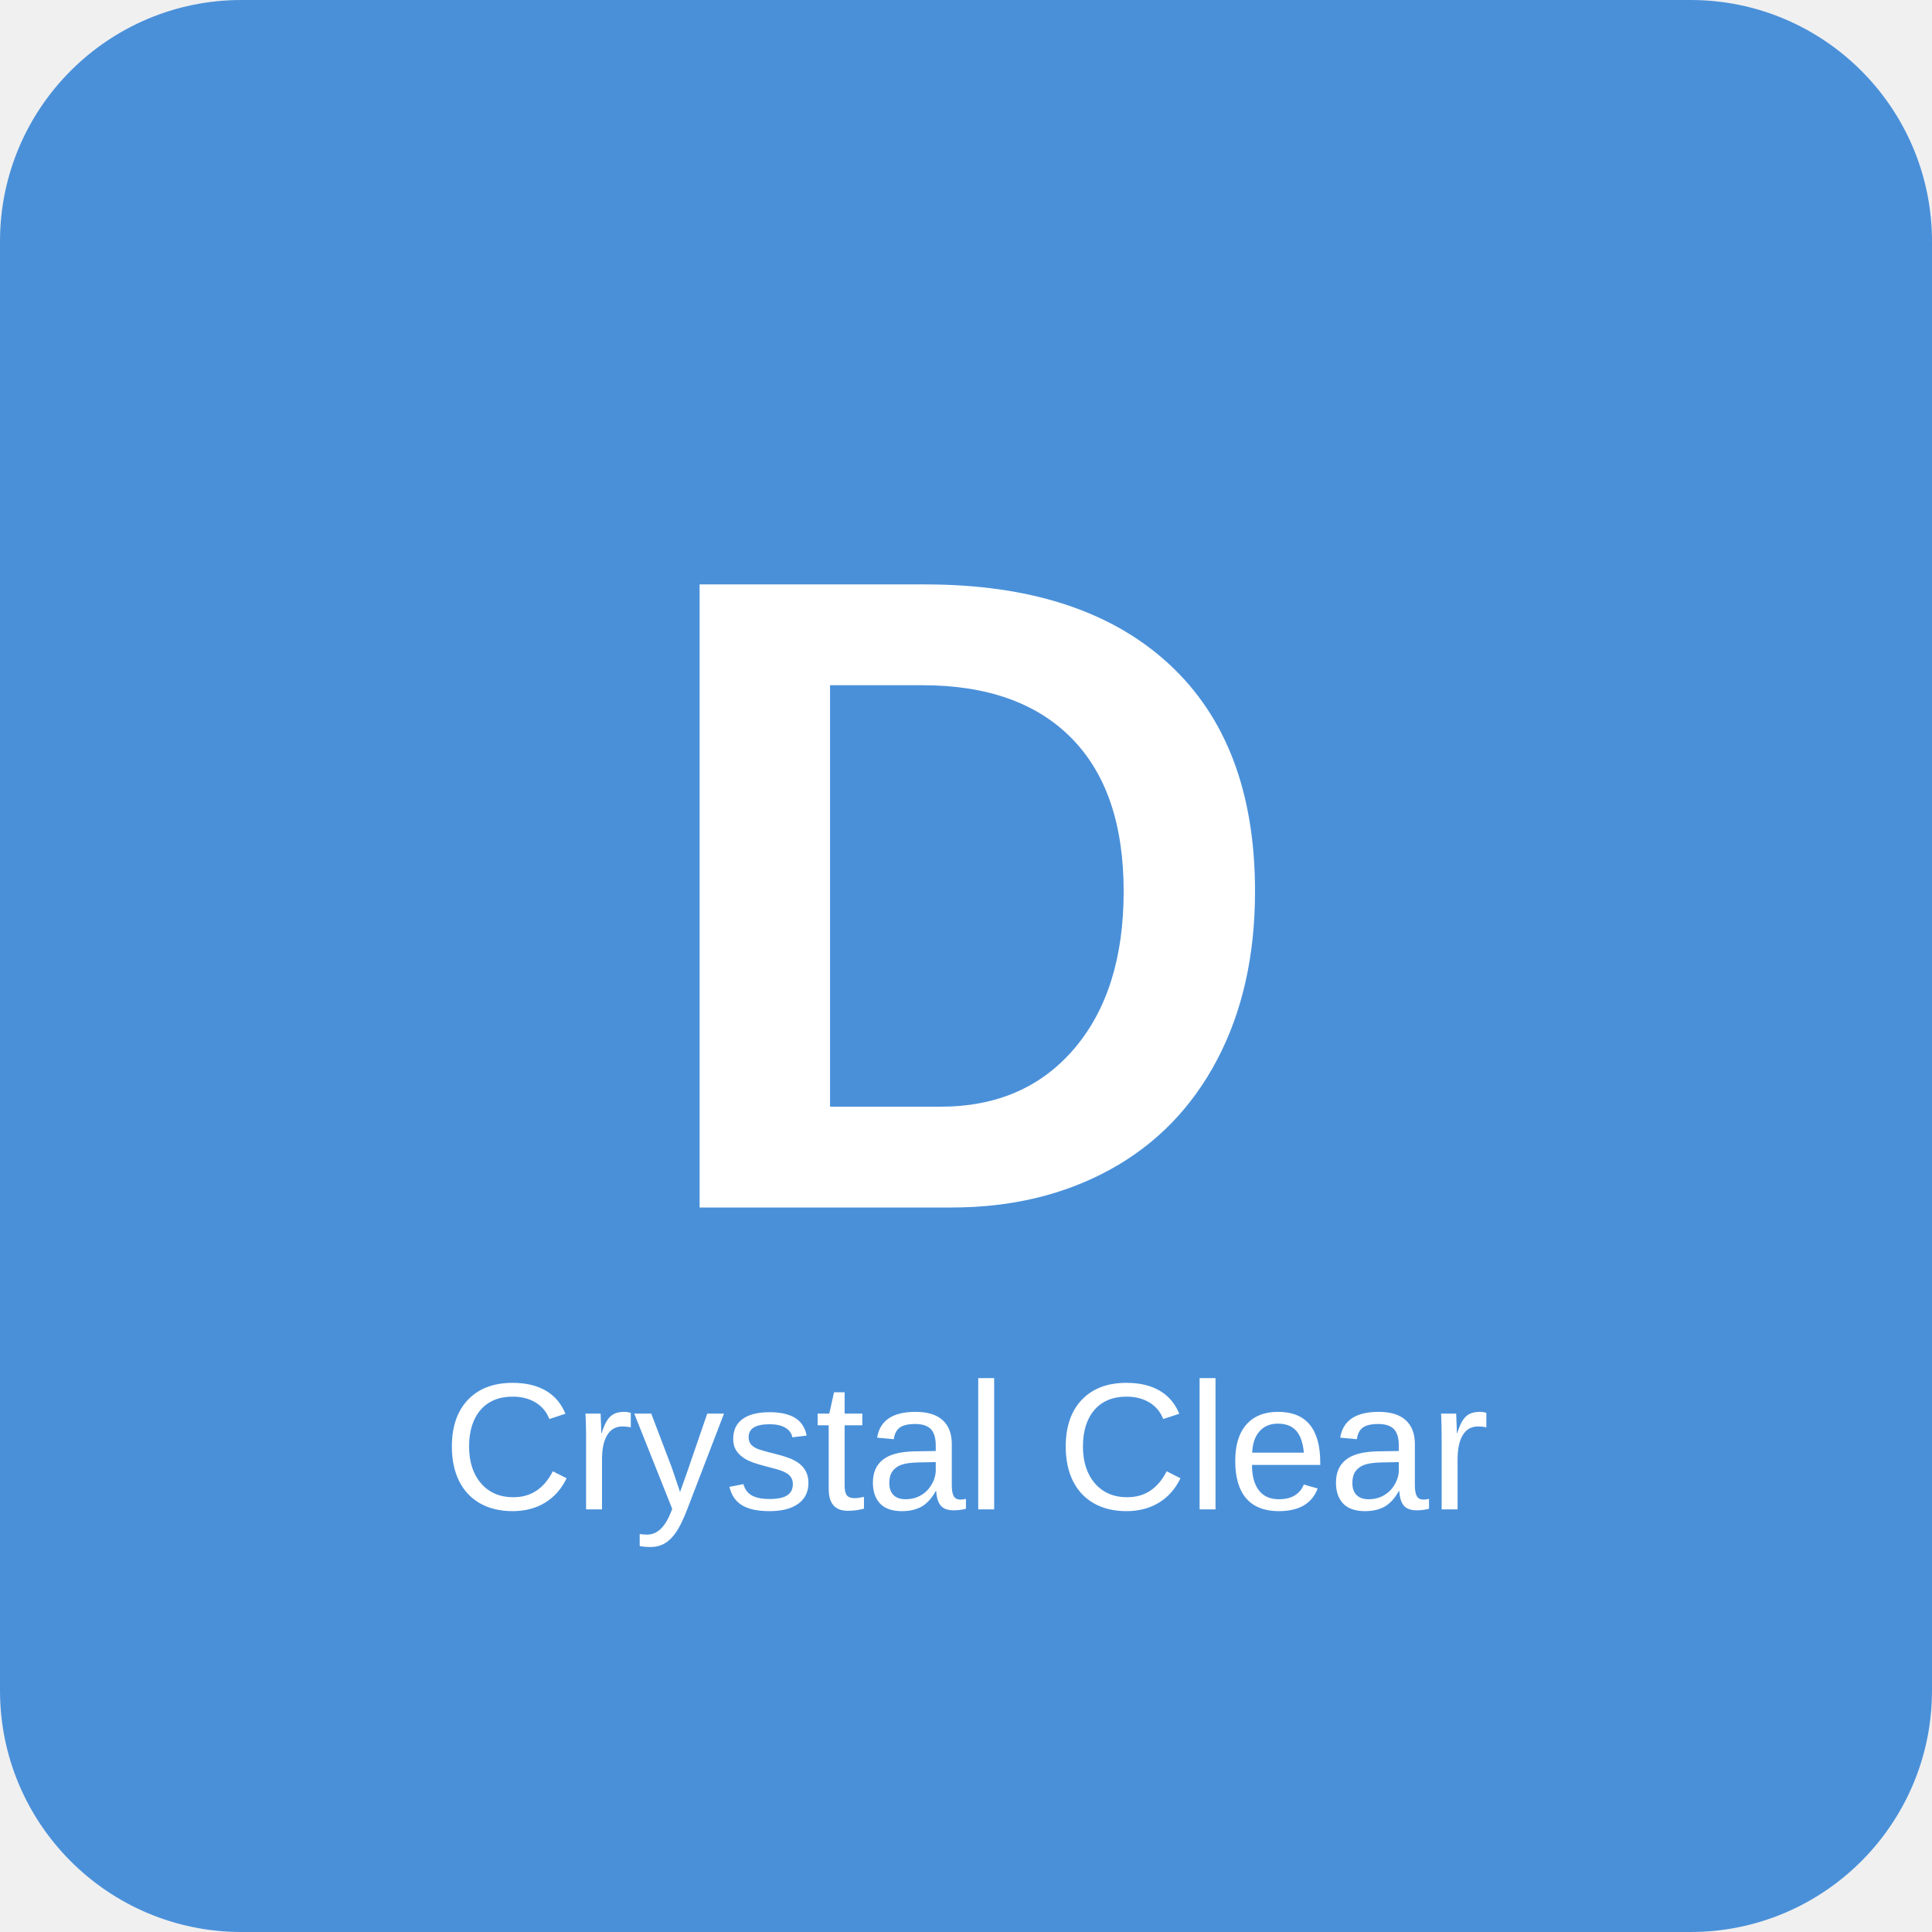
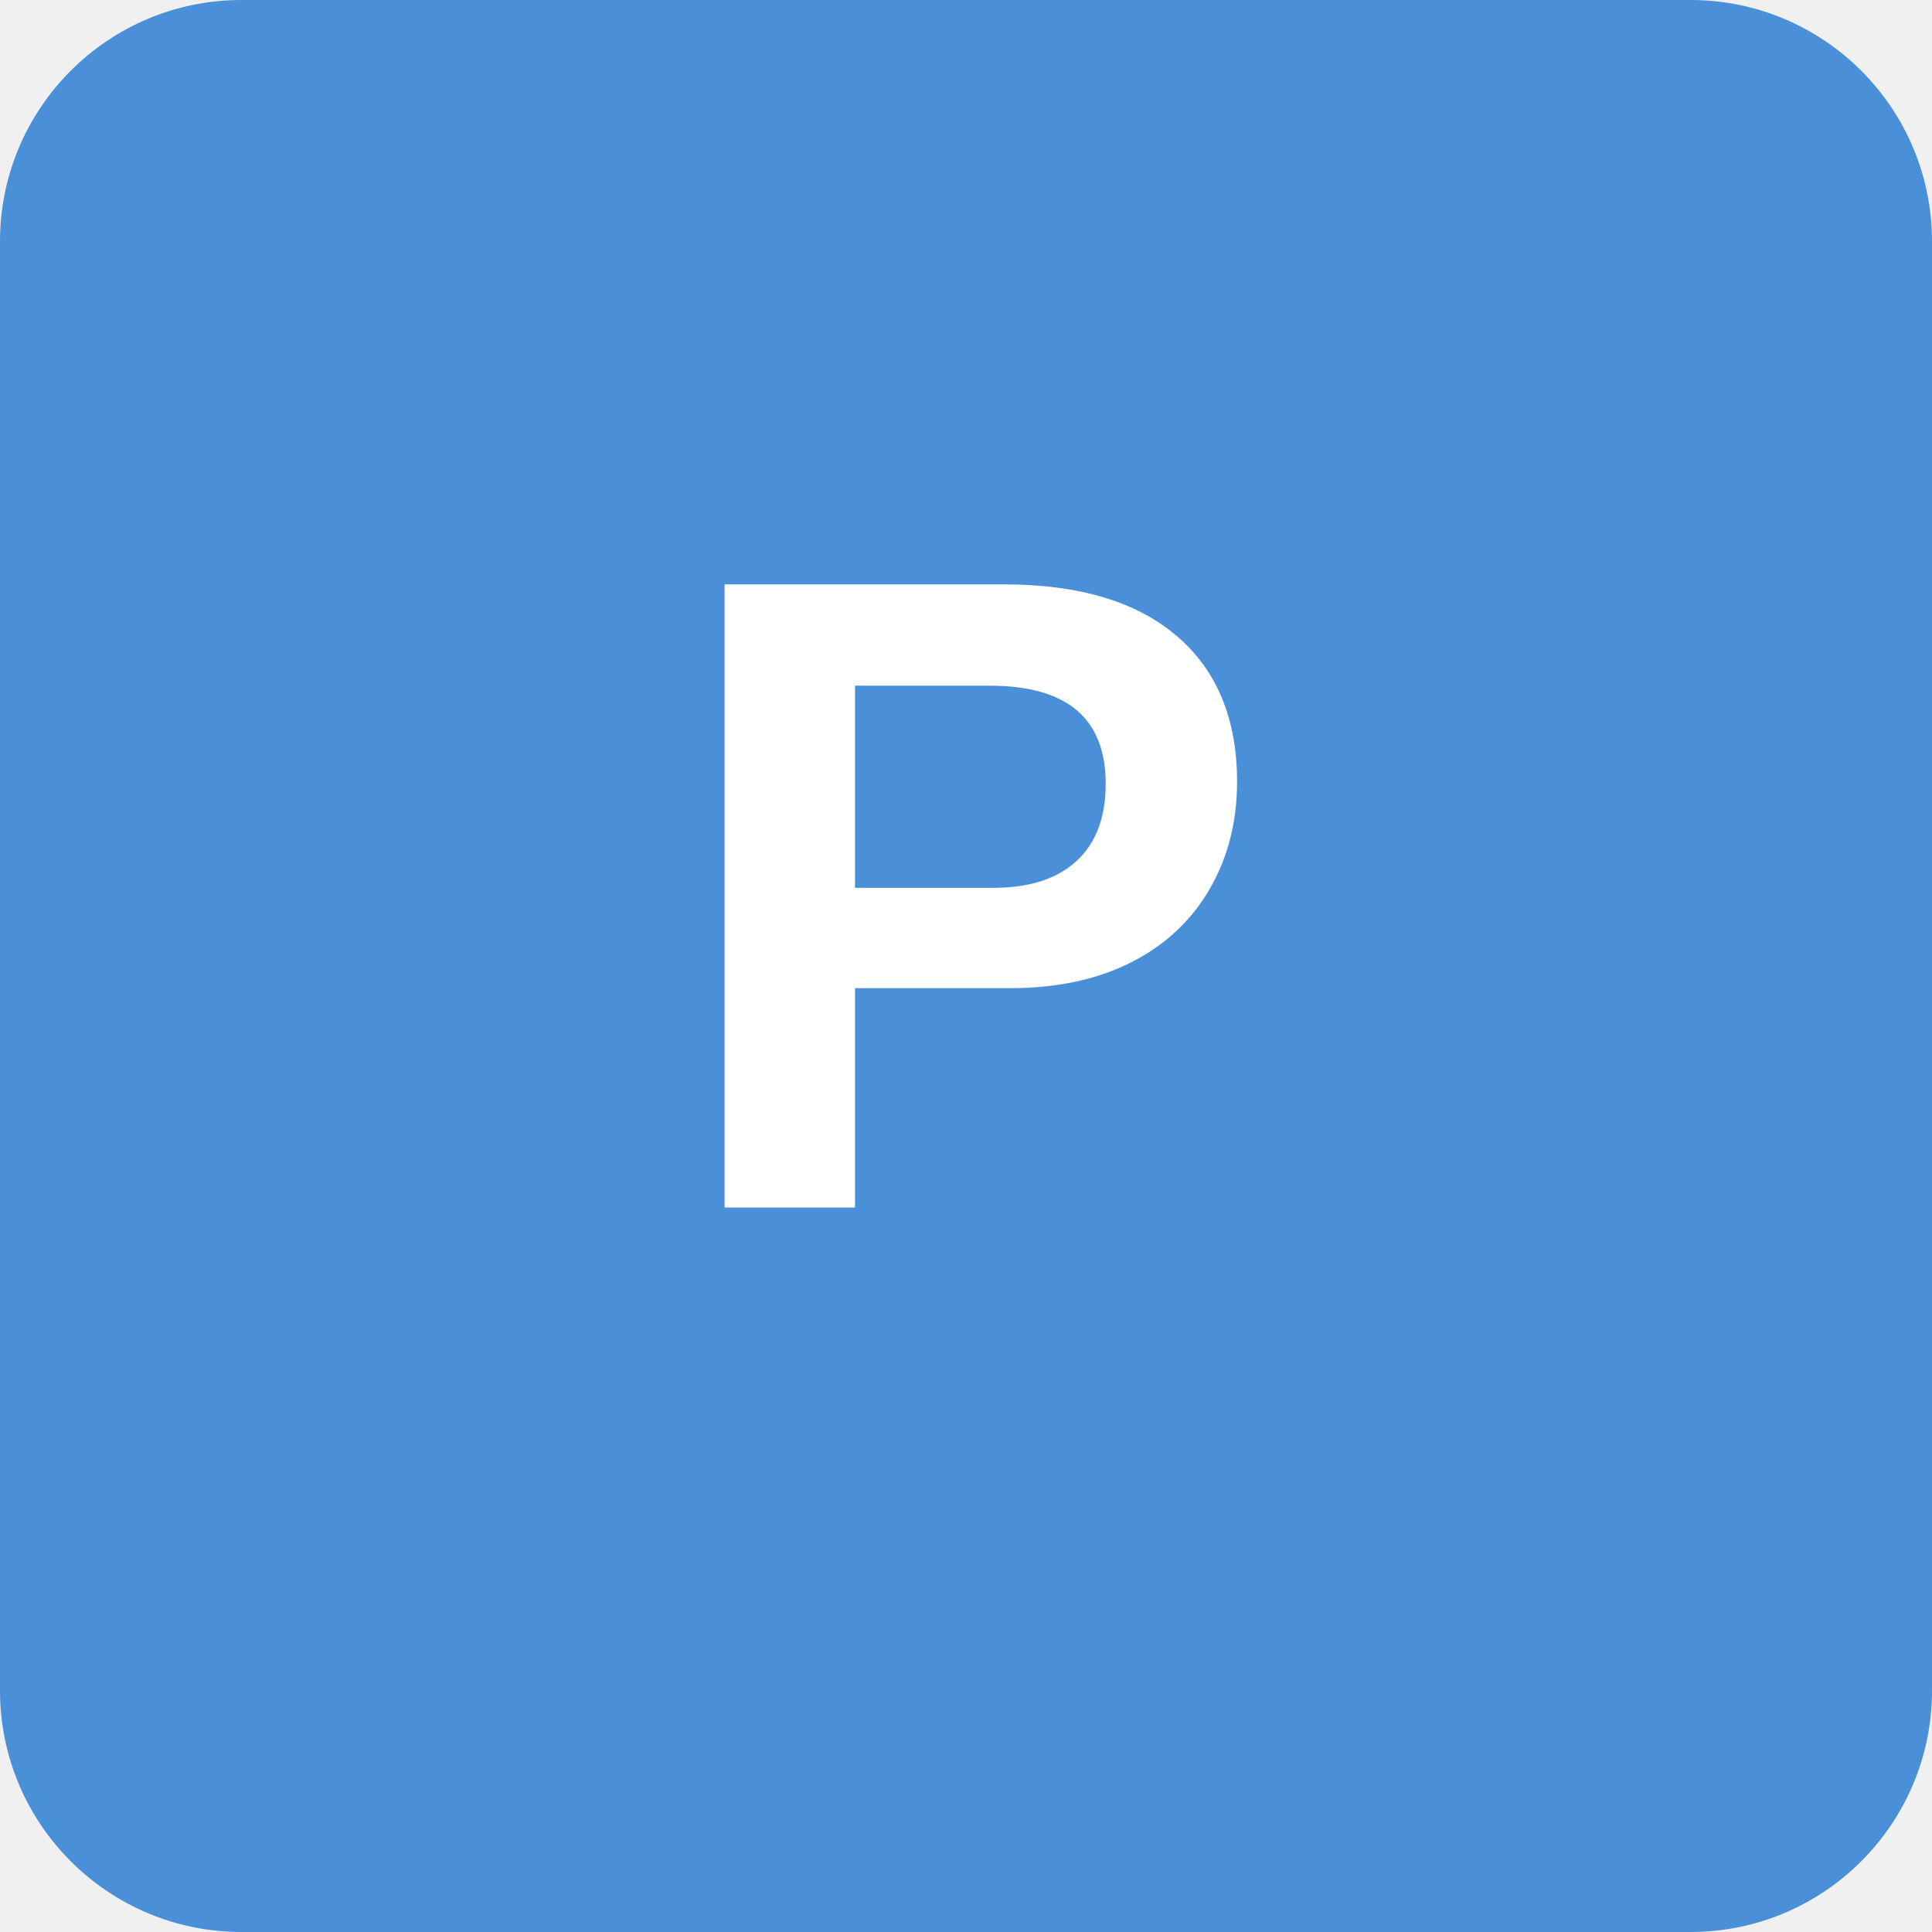
<svg xmlns="http://www.w3.org/2000/svg" width="256" height="256" viewBox="0 0 256 256">
  <rect width="256" height="256" fill="#4a90d9" rx="32" />
-   <text x="128" y="160" font-family="Arial, sans-serif" font-size="120" fill="white" text-anchor="middle" font-weight="bold">D</text>
-   <text x="128" y="200" font-family="Arial, sans-serif" font-size="24" fill="white" text-anchor="middle">Crystal Clear</text>
+   <text x="128" y="160" font-family="Arial, sans-serif" font-size="120" fill="white" text-anchor="middle" font-weight="bold">P</text>
</svg>
